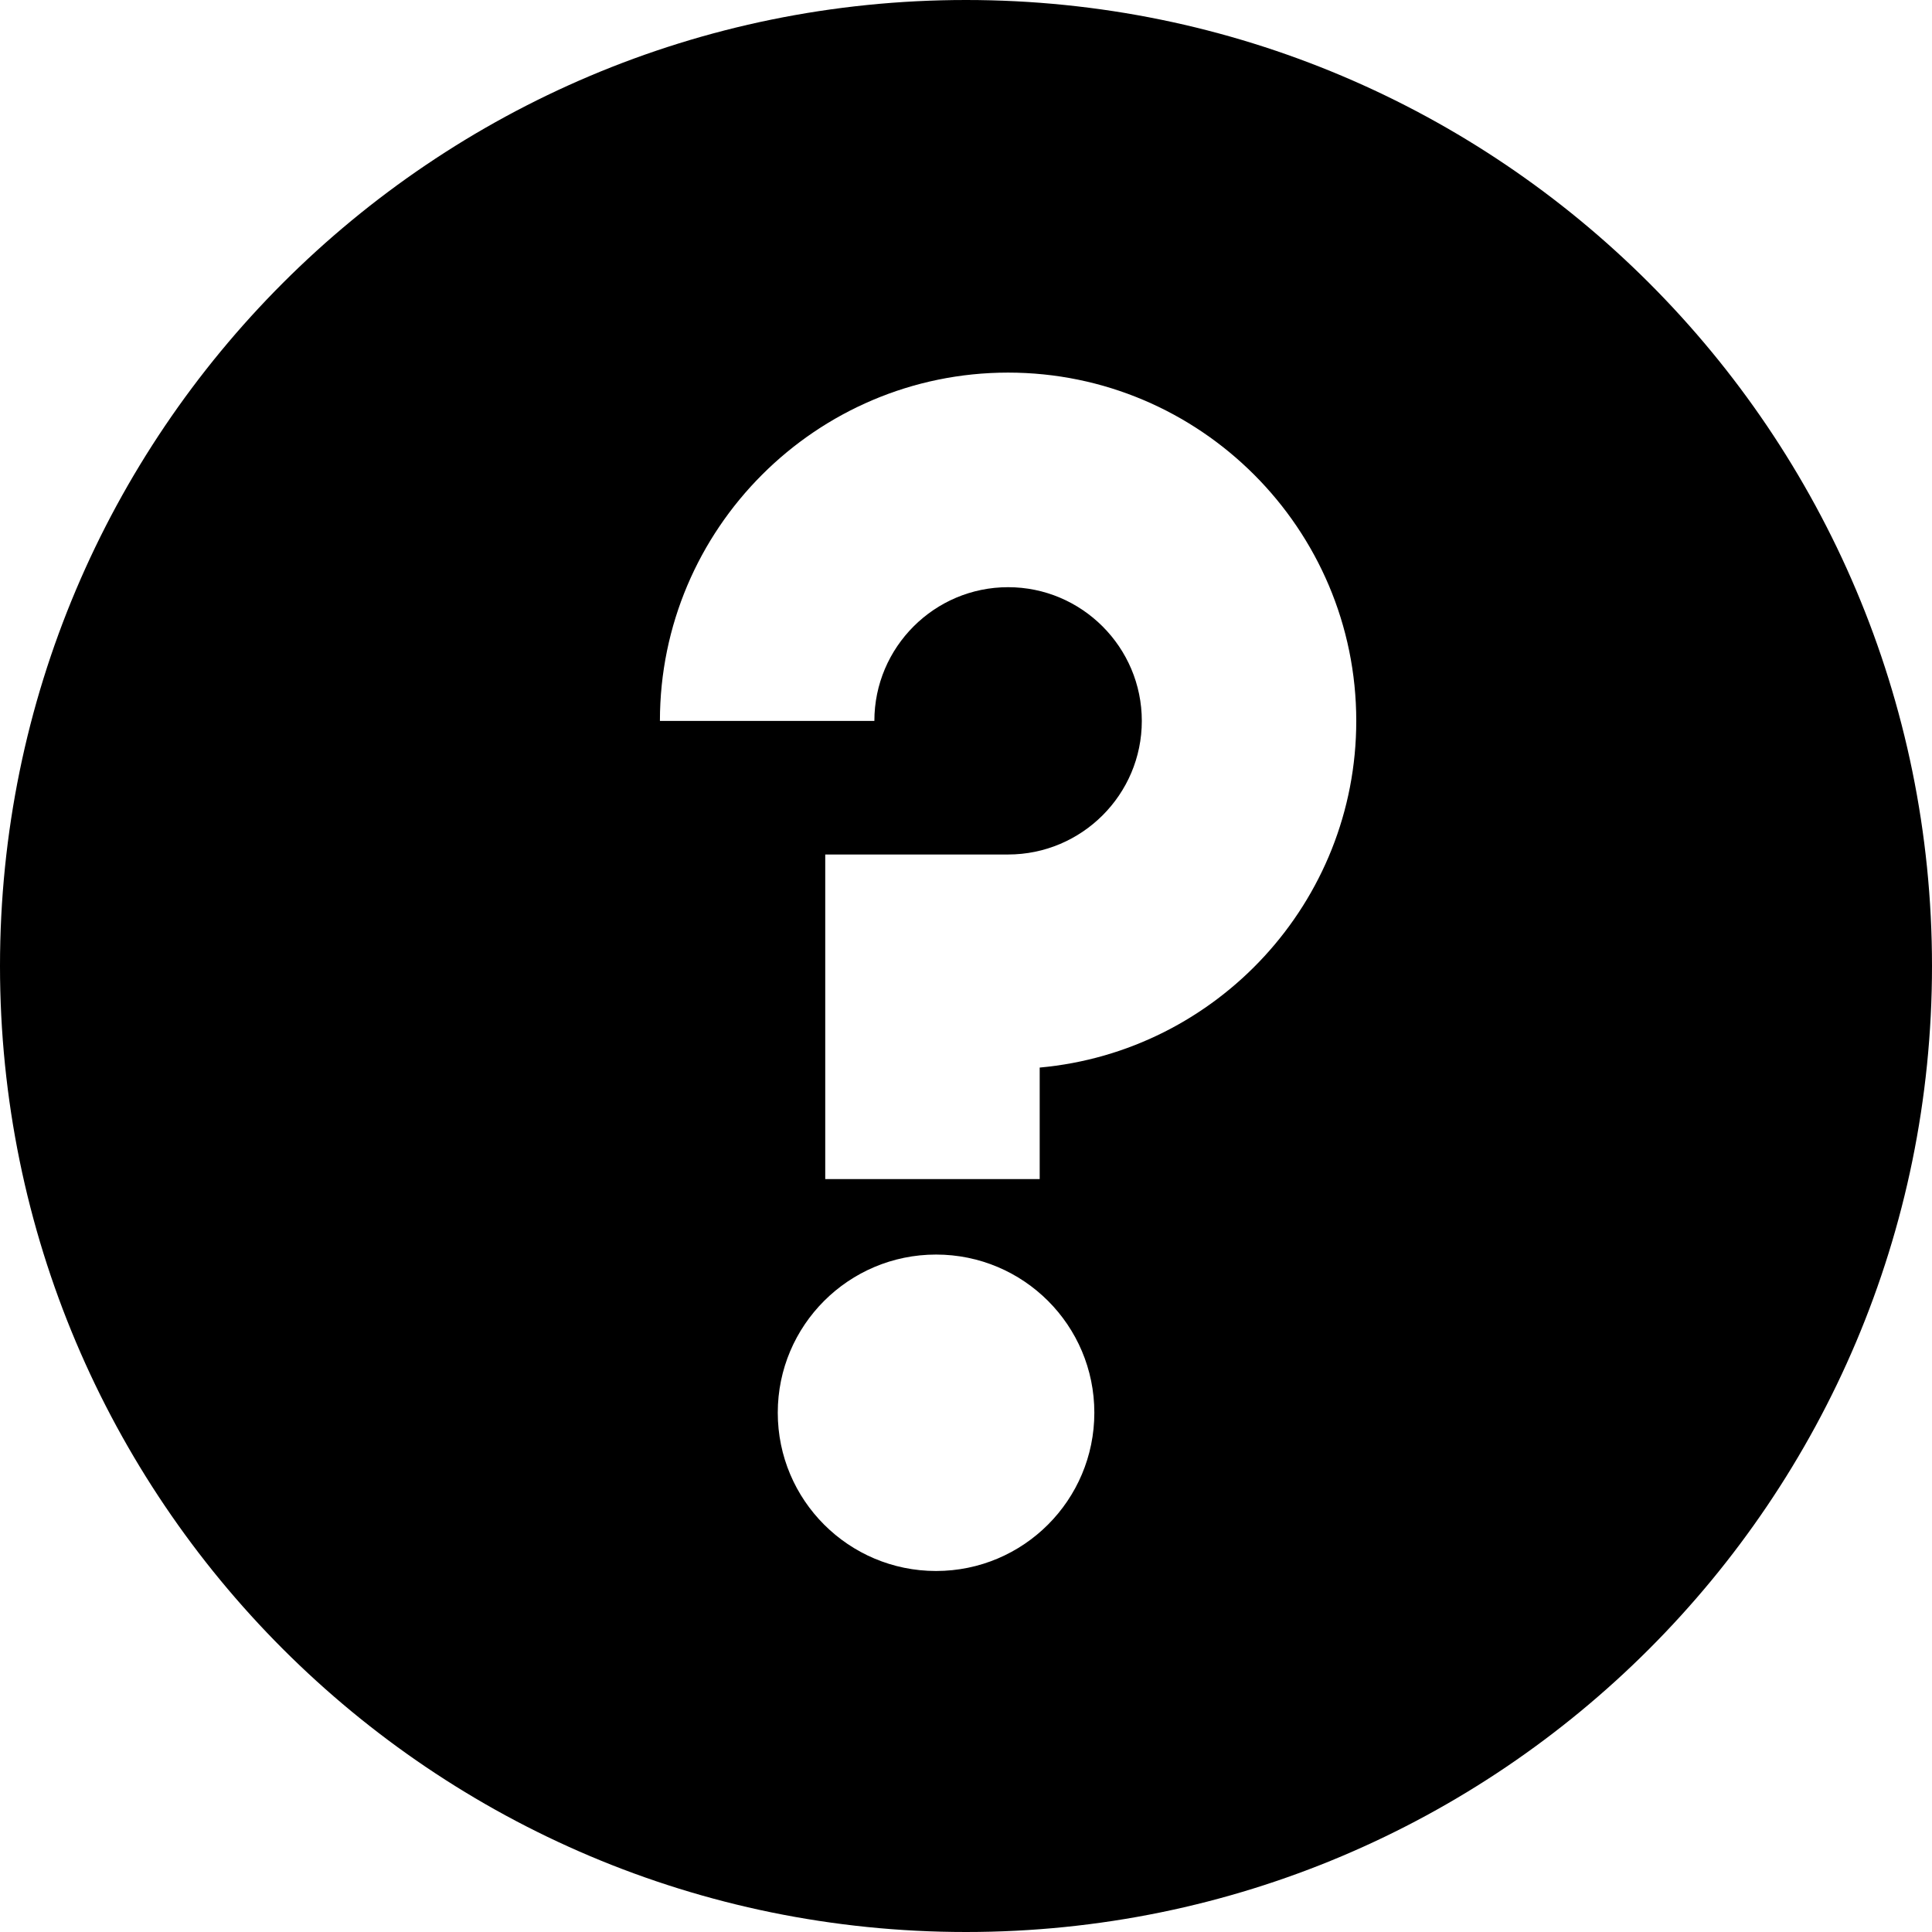
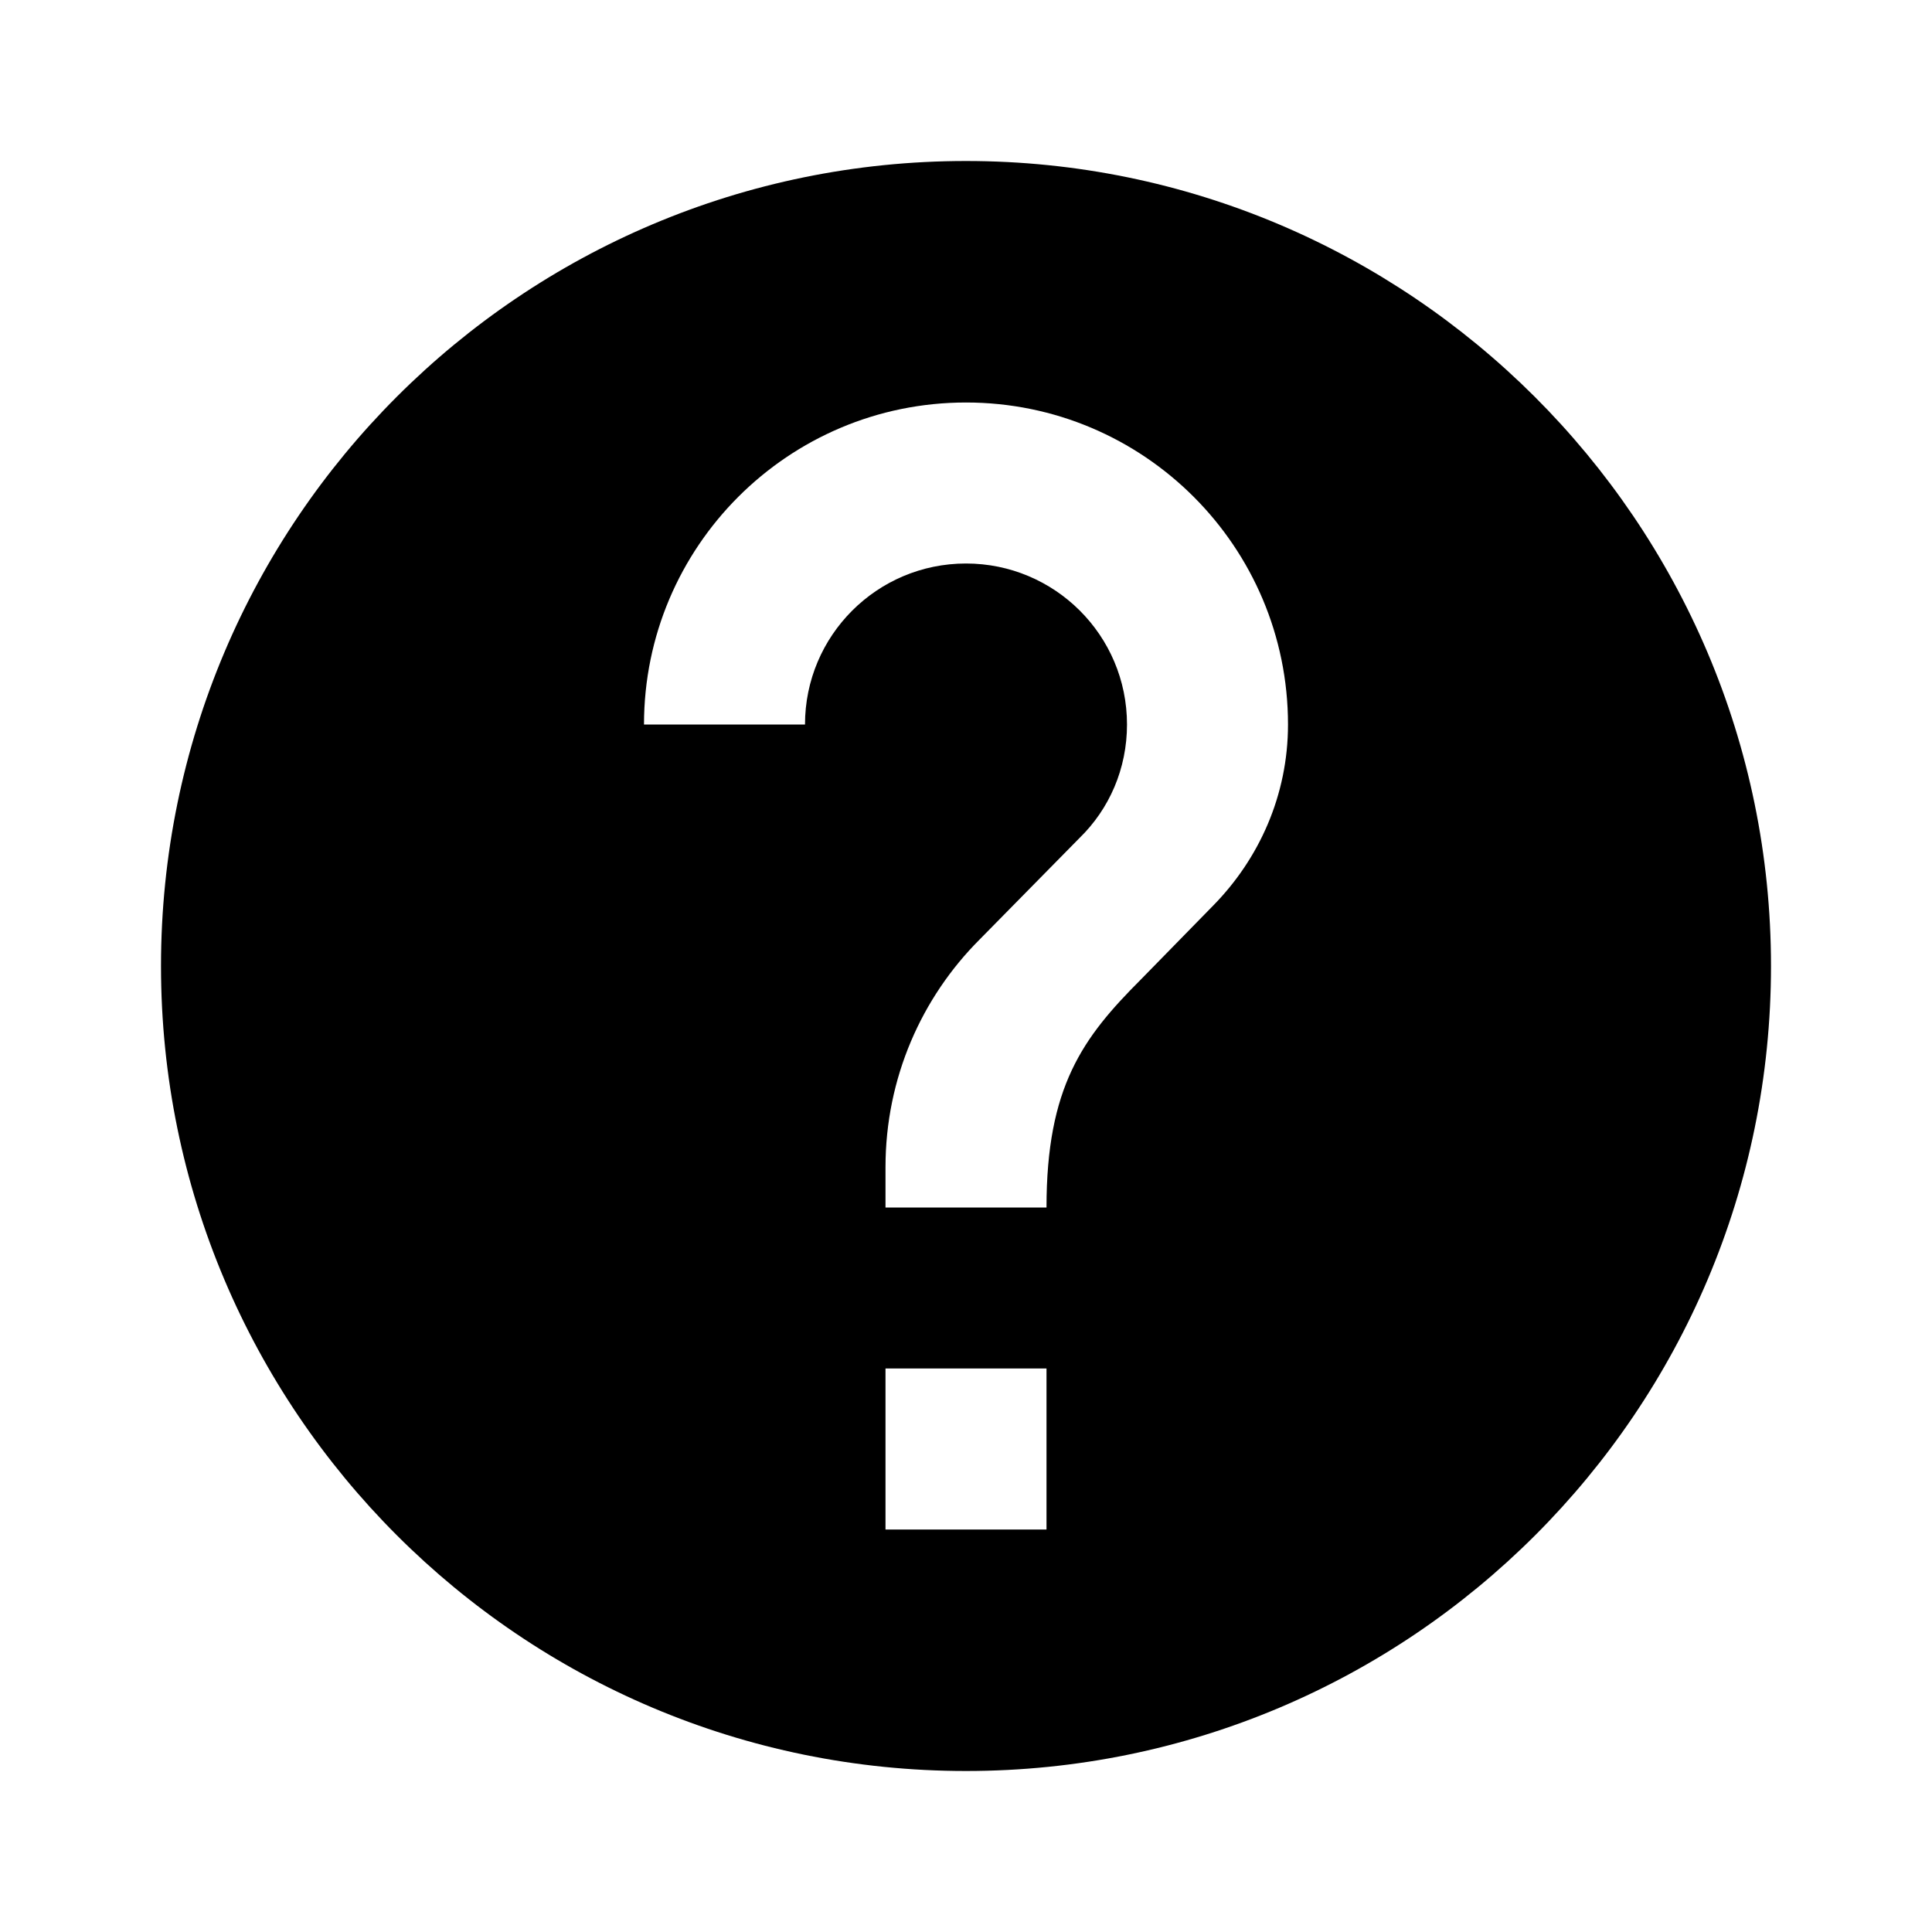
- <svg xmlns="http://www.w3.org/2000/svg" width="14px" height="14px" viewBox="0 0 14 14" version="1.1">
-   <defs />
-   <g id="Page-1" stroke="none" stroke-width="1" fill="none" fill-rule="evenodd">
-     <g id="00-printer-status-overview" transform="translate(-165, -22)" />
-     <g id="Unknown" fill="#000000">
-       <path d="M7,14 C3.134,14 0,10.866 0,7 C0,3.134 3.134,0 7,0 C10.866,0 14,3.134 14,7 C14,10.866 10.866,14 7,14 Z M6.783,11.384 C7.417,11.384 7.93,10.87 7.93,10.237 C7.93,9.604 7.417,9.091 6.783,9.091 C6.15,9.091 5.636,9.604 5.636,10.237 C5.636,10.871 6.15,11.384 6.783,11.384 Z M7.534,7.736 C8.819,7.62 9.828,6.537 9.828,5.224 C9.828,3.832 8.696,2.7 7.305,2.7 C5.914,2.7 4.782,3.833 4.782,5.224 L6.336,5.224 C6.336,4.69 6.771,4.255 7.305,4.255 C7.839,4.255 8.274,4.69 8.274,5.224 C8.274,5.758 7.839,6.192 7.305,6.192 L5.98,6.192 L5.98,8.544 L7.534,8.544 L7.534,7.736 Z" id="Combined-Shape" />
-     </g>
-   </g>
+ <svg xmlns="http://www.w3.org/2000/svg" version="1.1" width="24" height="24" viewBox="0 0 24 24">
+   <path d="M15.07,11.25L14.17,12.17C13.45,12.89 13,13.5 13,15H11V14.5C11,13.39 11.45,12.39 12.17,11.67L13.41,10.41C13.78,10.05 14,9.55 14,9C14,7.89 13.1,7 12,7A2,2 0 0,0 10,9H8A4,4 0 0,1 12,5A4,4 0 0,1 16,9C16,9.88 15.64,10.67 15.07,11.25M13,19H11V17H13M12,2A10,10 0 0,0 2,12A10,10 0 0,0 12,22A10,10 0 0,0 22,12C22,6.47 17.5,2 12,2Z" />
</svg>
